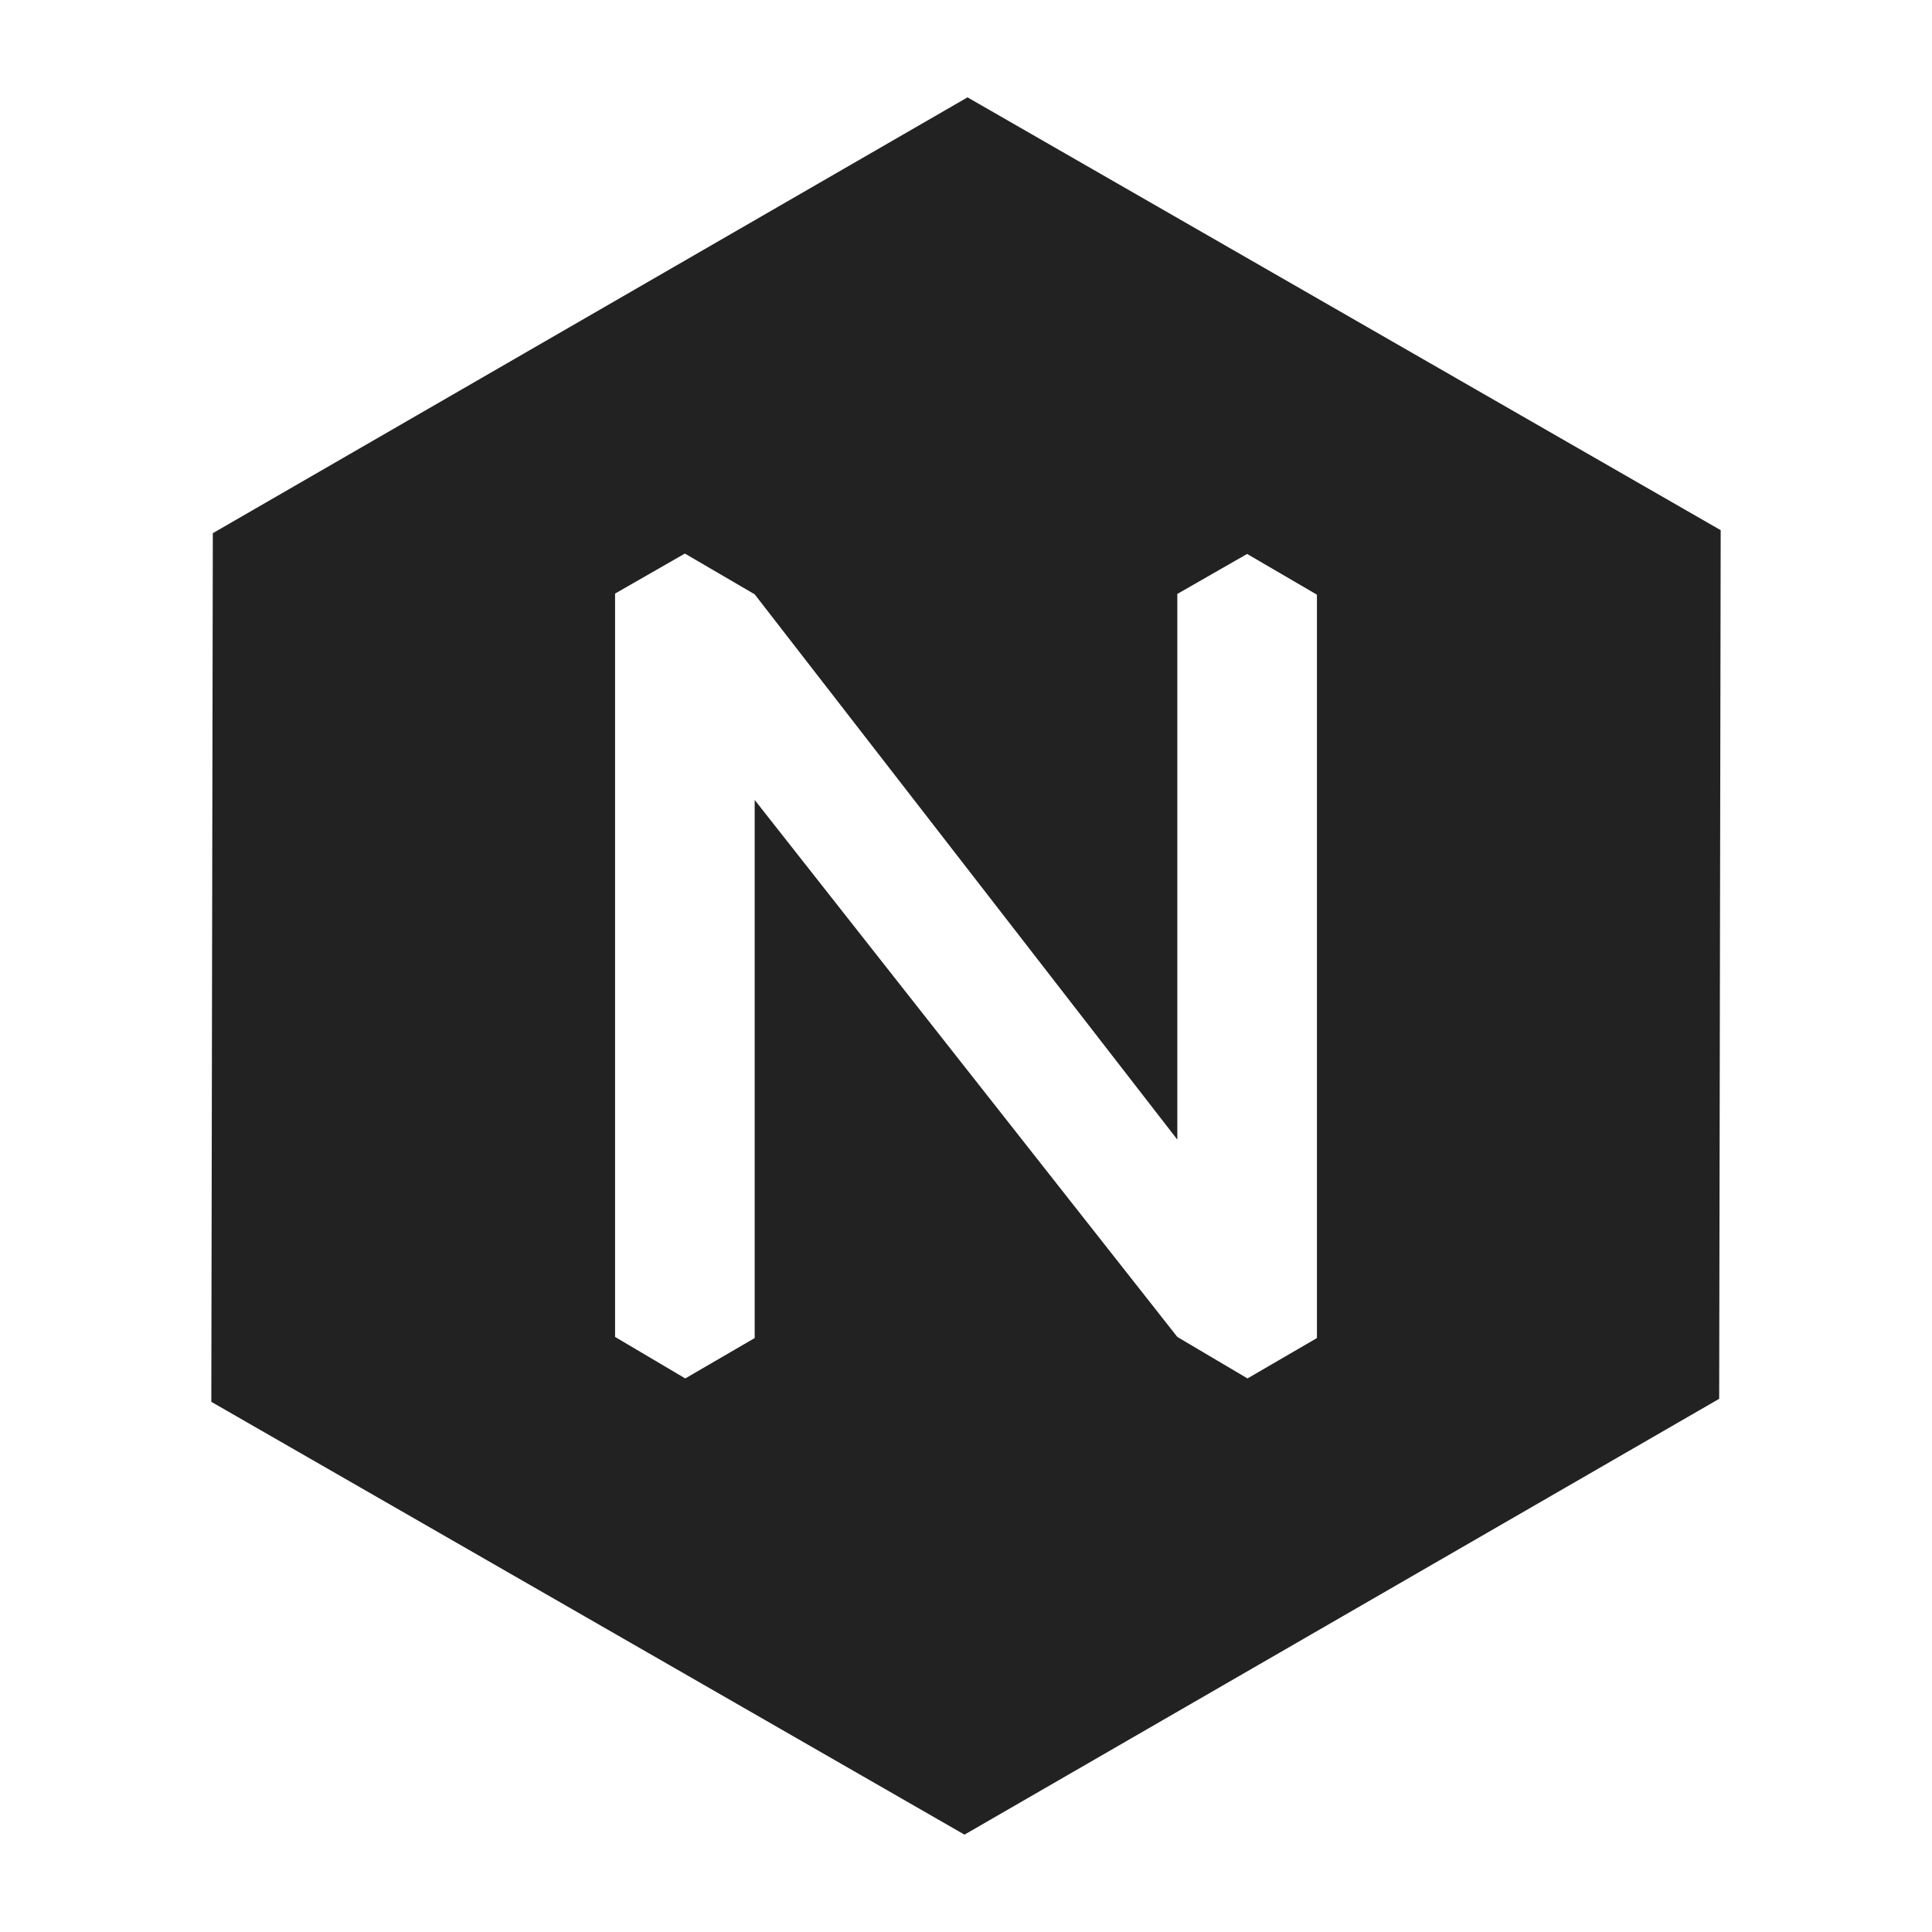
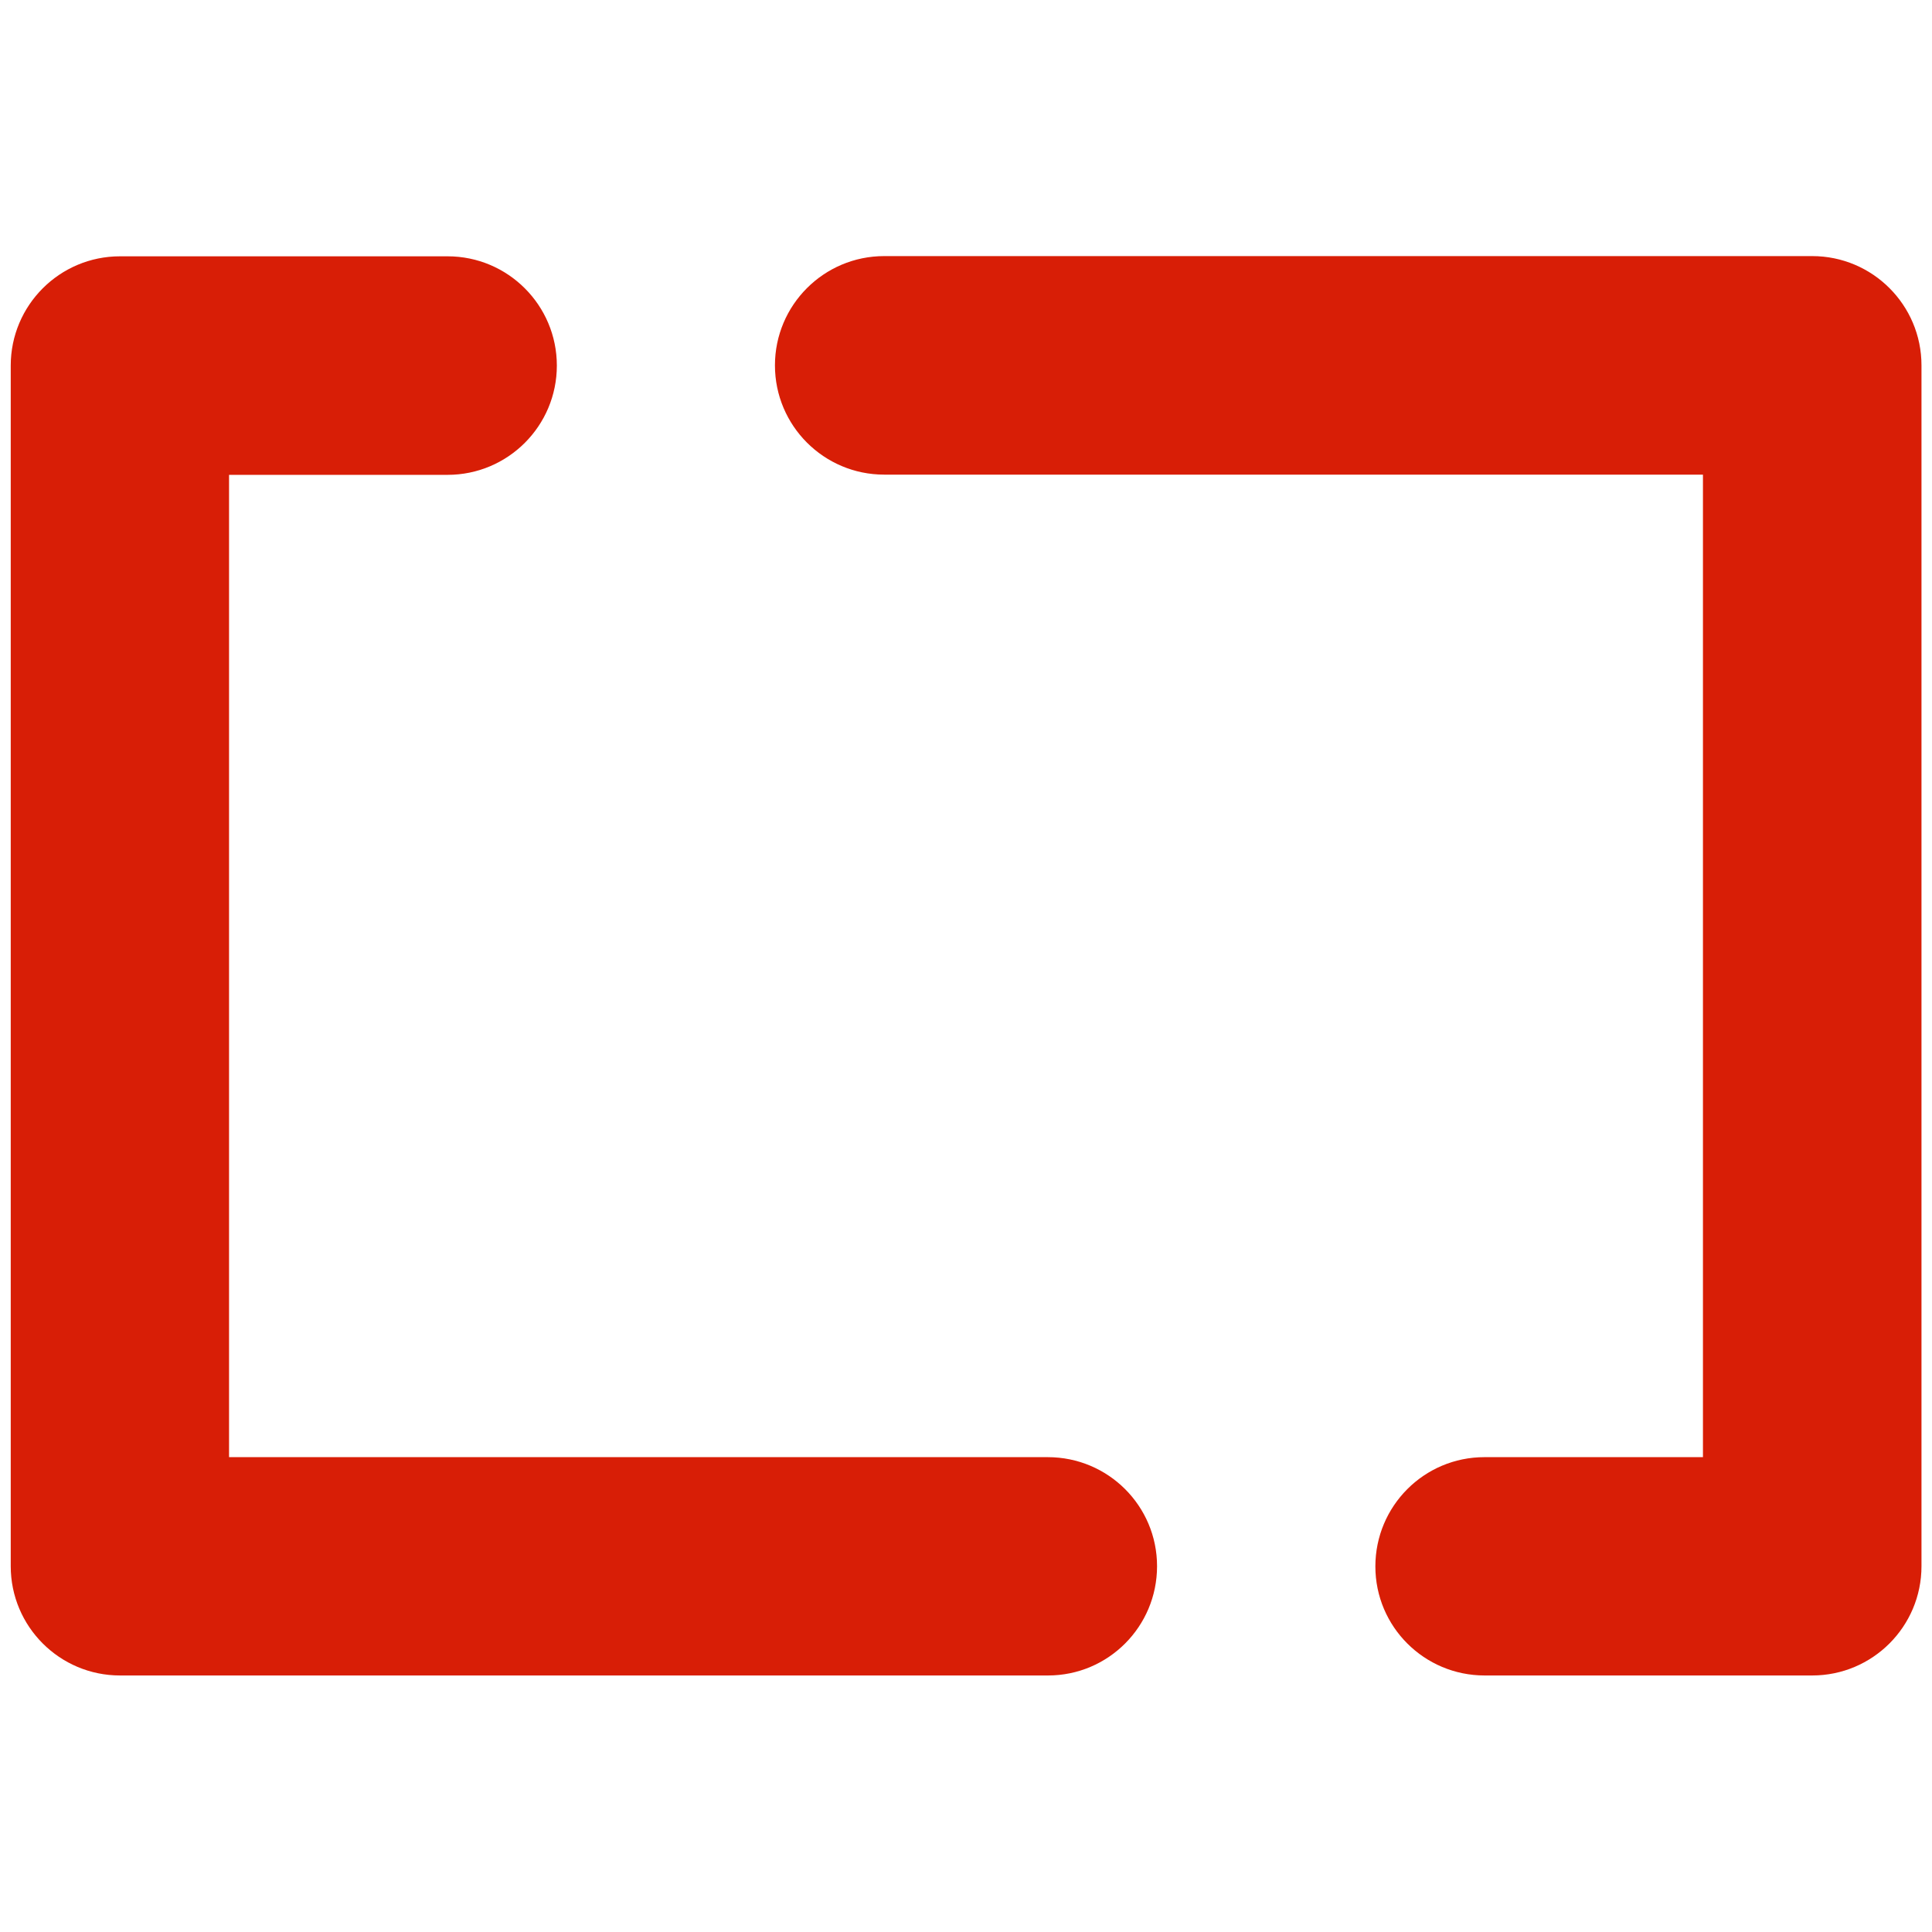
- <svg xmlns="http://www.w3.org/2000/svg" xml:space="preserve" enable-background="new 0 0 512 512" viewBox="0 0 512 512" height="512px" width="512px" y="0px" x="0px" id="NexT" version="1.1">
-   <defs id="defs3388" />
-   <path style="fill:#222222;fill-opacity:1" id="path3384" d="M 256.4,25.8 56.4,141.3 56,371.5 255.6,486.2 455.6,370.7 456,140.5 Z m 92.6,328.8 -18.4,10.7 -18.6,-11 0,0 -112,-142.3 0,142.6 -18.4,10.7 -18.6,-11 0,-197 18.5,-10.6 18.5,10.8 0,0 112,144.5 0,-144.6 18.5,-10.6 18.5,10.8 z" />
+ <svg xmlns="http://www.w3.org/2000/svg" t="1558676519187" class="icon" style="" viewBox="0 0 1024 1024" version="1.1" p-id="11813" width="128" height="128">
+   <defs>
+     <style type="text/css" />
+   </defs>
+   <path d="M902.599 772.437V251.563H468.651c-31.972 0-57.913-25.941-57.913-57.913 0-31.972 25.941-57.913 57.913-57.913h491.861c31.972 0 57.913 25.941 57.913 57.913v636.473c0 31.972-25.941 57.913-57.913 57.913H786.887c-31.972 0-57.913-25.828-57.913-57.799 0-31.972 25.828-57.913 57.799-57.913h115.826zM121.401 251.563v520.761h433.948c31.972 0 57.913 25.828 57.913 57.799 0 31.972-25.828 57.913-57.799 57.913H63.602c-31.972 0-57.913-25.941-57.913-57.913V193.764c0-31.972 25.941-57.913 57.913-57.913h173.625c31.972 0 57.913 25.941 57.913 57.913 0 31.972-25.941 57.913-57.913 57.913H121.401z" p-id="11814" fill="#d81e06" />
</svg>
